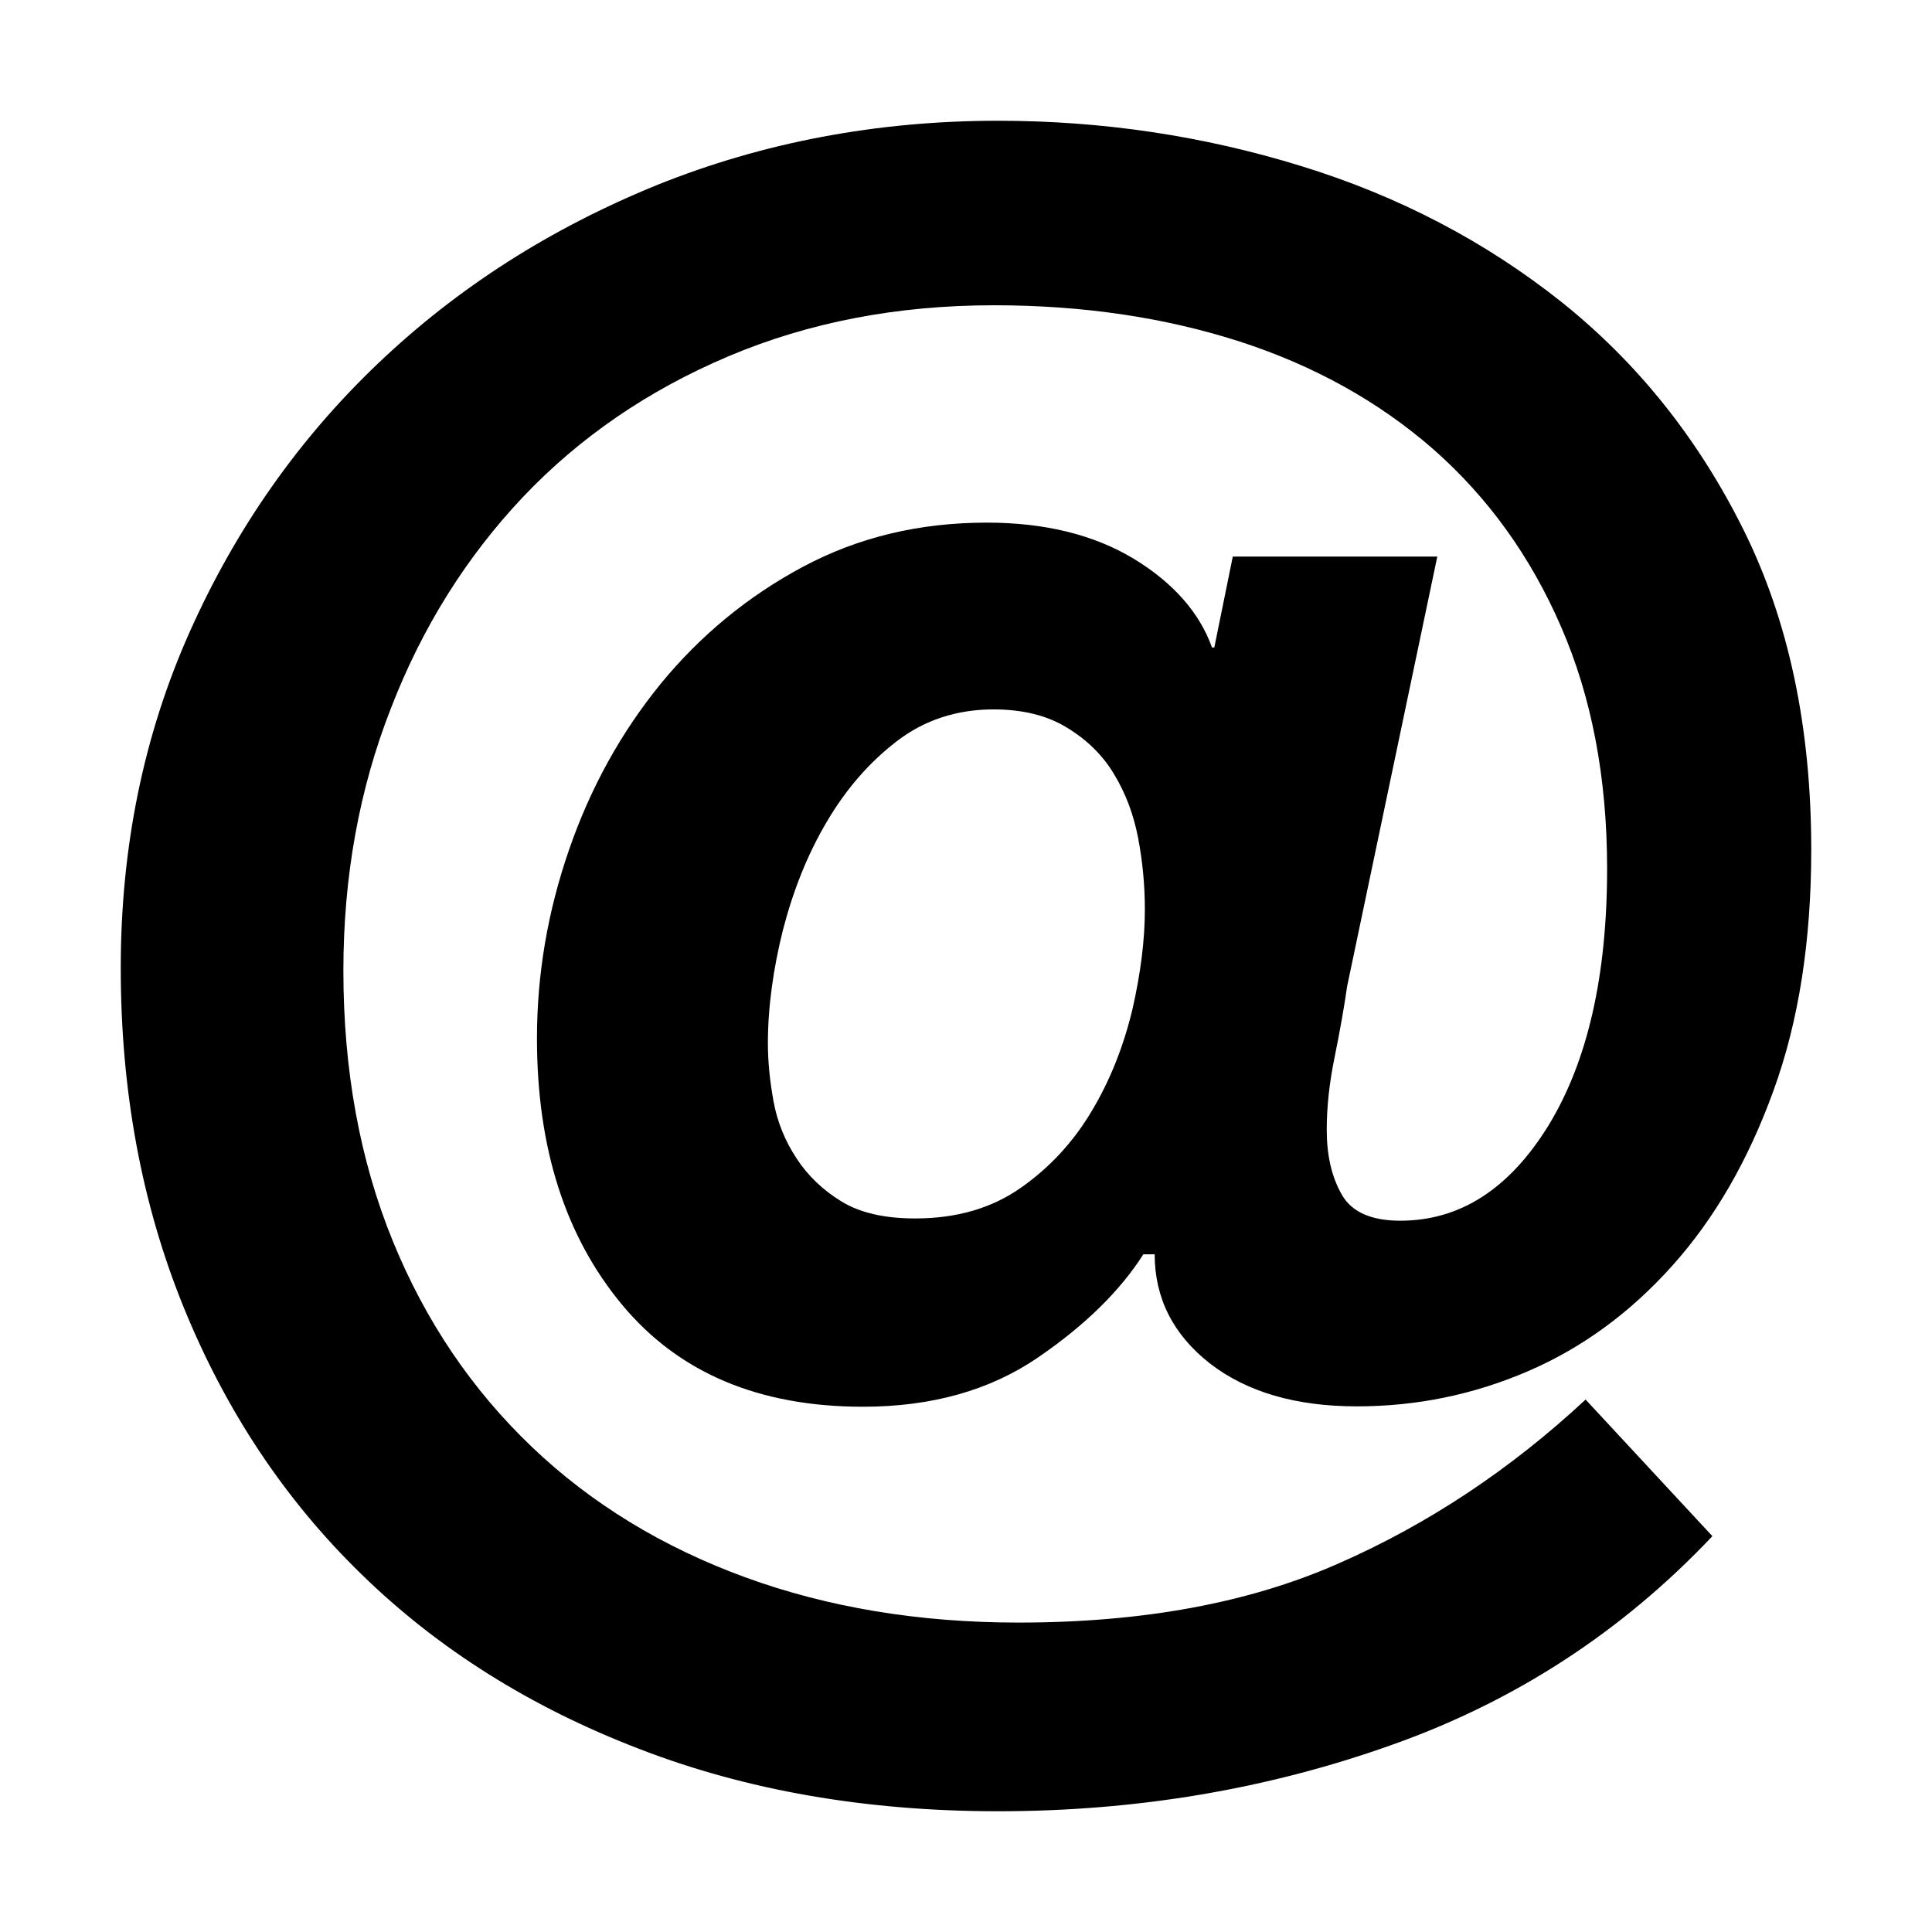
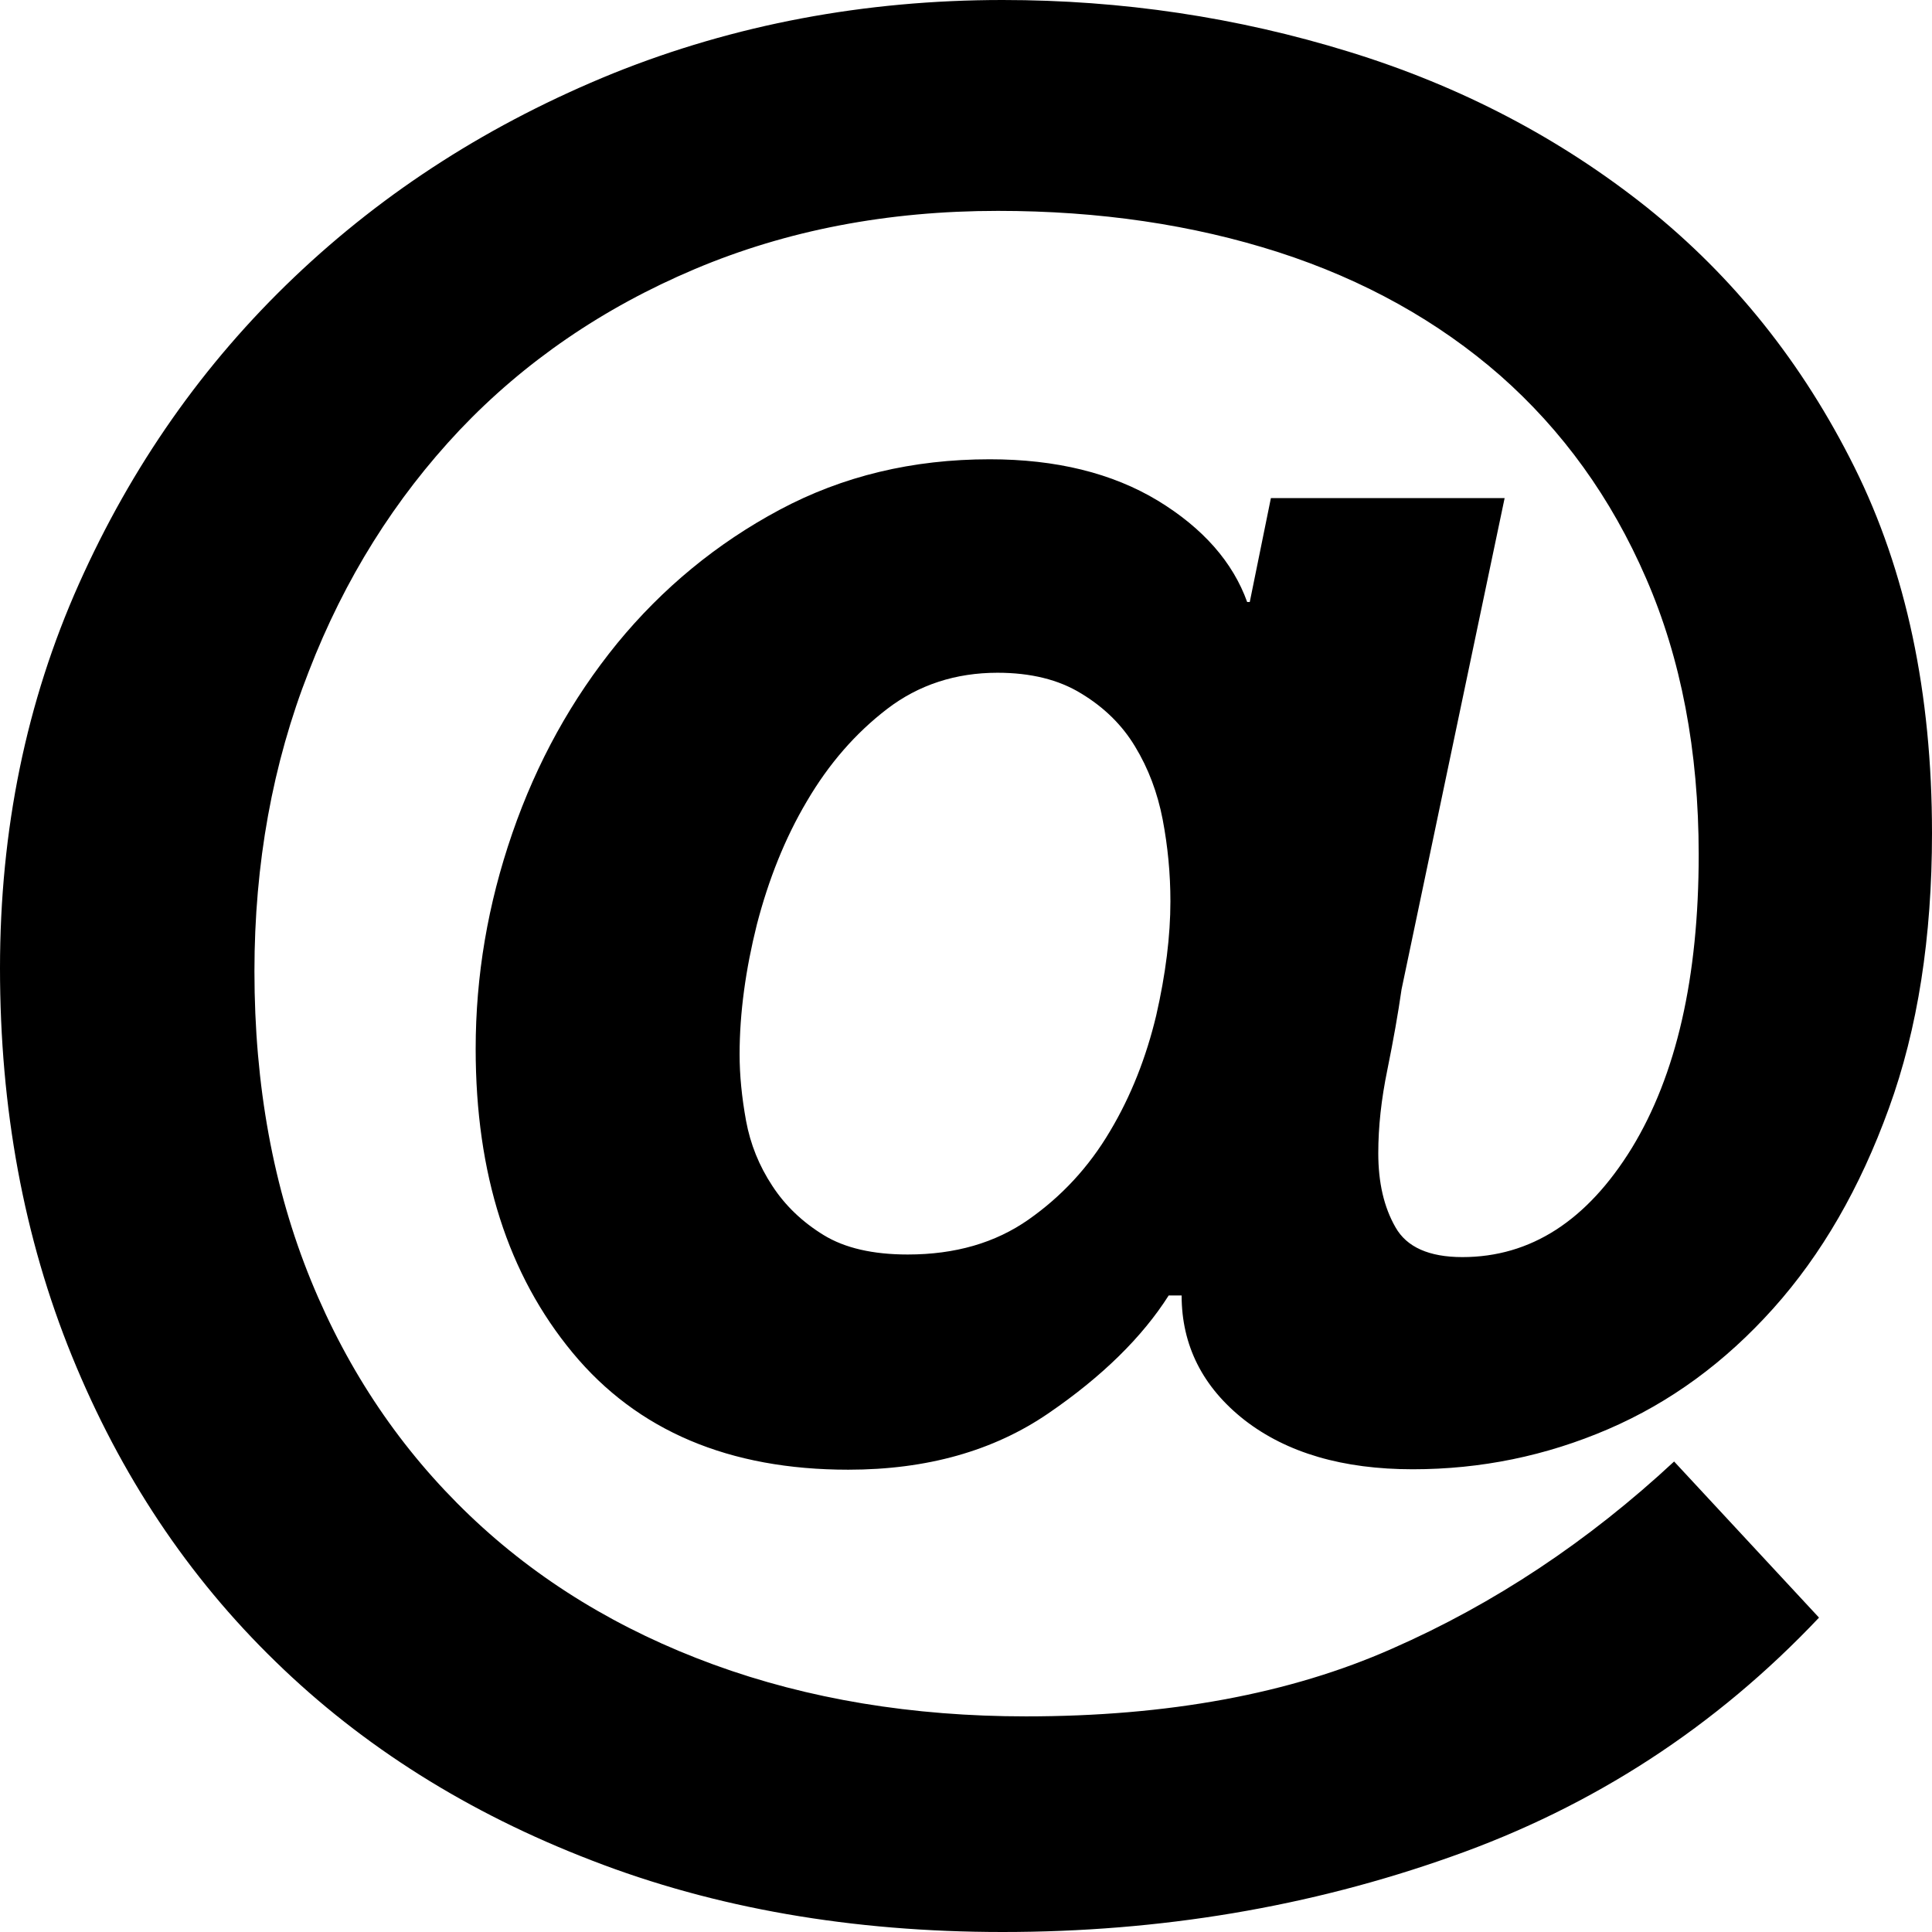
- <svg xmlns="http://www.w3.org/2000/svg" width="512" height="512" viewBox="0 0 512 512">
-   <path d="M453.8 407.1c-23.9 25.3-52.3 43.8-85.2 55.4C335.7 474.2 301 480 264.5 480c-34.9 0-66.7-5.5-95.3-16.6-28.6-11-53.1-26.4-73.3-46.1-20.3-19.7-36-43.3-47.2-70.8C37.5 319 32 289 32 256.5c0-32.1 6.1-61.8 18.3-89.1 12.2-27.3 28.8-51 49.9-71.1 21.1-20.1 45.7-35.8 74-47.3 28.1-11.3 58.3-17 90.3-17 27.6 0 54.4 4 80.3 12 26 8 49 20.1 69.1 36.1C434 96.2 450 116.2 462 140.3s18 52.4 18 84.9c0 24.1-3.3 45.4-10 63.8-6.7 18.5-15.6 33.9-26.8 46.4-11.2 12.5-23.9 21.8-38.3 28-14.4 6.2-29.5 9.3-45.3 9.3-16.2 0-29.2-3.8-39-11.4-9.7-7.6-14.6-17.3-14.6-28.9h-3c-6.1 9.6-15.4 18.8-28 27.4-12.6 8.6-28 13-46.3 13-27.6 0-48.9-9-63.9-27.1s-22.5-41.5-22.5-70.5c0-16.9 2.8-33.5 8.5-50s13.8-31.1 24.3-44c10.5-12.8 23.1-23.2 37.7-31 14.6-7.8 30.8-11.7 48.7-11.7 15.4 0 28.4 3.2 39 9.6 10.5 6.4 17.4 14.3 20.7 23.5h.6l4.9-24.1h54.2L357 261.4c-.8 5.6-1.9 11.8-3.3 18.7-1.4 6.8-2.1 13.2-2.1 19.3 0 6.8 1.3 12.5 4 17.2 2.6 4.6 7.8 6.9 15.5 6.9 15.8 0 28.9-8.4 39.3-25.3 10.3-16.9 15.5-39.5 15.5-68 0-24.1-4.1-45.5-12.2-64.1-8.1-18.7-19.4-34.3-33.8-47-14.4-12.6-31.6-22.2-51.4-28.6-19.9-6.4-41.6-9.6-65.1-9.6-25.6 0-49 4.5-70.3 13.5s-39.5 21.5-54.5 37.3c-15 15.9-26.7 34.5-35 56-8.4 21.4-12.6 44.6-12.6 69.5 0 26.5 4.4 50.4 13.1 71.7 8.7 21.3 21 39.4 36.8 54.5 15.8 15.1 34.7 26.6 56.6 34.6s46.1 12 72.4 12c32.9 0 61.2-5.2 84.9-15.7 23.7-10.4 45.5-24.9 65.4-43.4l33.6 36.2zM263.3 188c-9.7 0-18.3 2.8-25.6 8.4-7.3 5.6-13.5 12.7-18.6 21.4-5.1 8.6-8.9 18.2-11.6 28.6-2.6 10.4-4 20.5-4 30.1 0 4.8.5 9.9 1.5 15.4 1 5.4 3 10.4 6.1 15.1 3 4.6 7 8.4 11.9 11.4s11.4 4.5 19.5 4.5c11 0 20.3-2.7 28-8.1 7.7-5.4 14-12.2 18.9-20.5 4.9-8.2 8.4-17.2 10.7-26.8 2.2-9.6 3.3-18.5 3.3-26.5 0-6.4-.6-12.7-1.8-19-1.2-6.2-3.3-11.8-6.4-16.9-3-5-7.2-9.1-12.5-12.3-5.2-3.2-11.7-4.8-19.4-4.8z" />
+ <svg xmlns="http://www.w3.org/2000/svg" width="300" height="300" viewBox="0 0 300 300" fill="none">
+   <path d="M282.455 251.183C266.451 268.125 247.433 280.513 225.402 288.281C203.371 296.116 180.134 300 155.692 300C132.321 300 111.027 296.317 91.875 288.884C72.723 281.518 56.317 271.205 42.79 258.013C29.196 244.821 18.683 229.018 11.183 210.603C3.683 192.188 0 172.098 0 150.335C0 128.839 4.085 108.951 12.255 90.67C20.424 72.388 31.54 56.518 45.67 43.058C59.799 29.598 76.272 19.085 95.223 11.384C114.04 3.817 134.263 0 155.692 0C174.174 0 192.121 2.679 209.464 8.036C226.875 13.393 242.277 21.495 255.737 32.21C269.196 42.991 279.911 56.384 287.946 72.522C295.982 88.661 300 107.612 300 129.375C300 145.513 297.79 159.777 293.304 172.098C288.817 184.487 282.857 194.799 275.357 203.17C267.857 211.54 259.353 217.768 249.71 221.92C240.067 226.071 229.955 228.147 219.375 228.147C208.527 228.147 199.821 225.603 193.259 220.513C186.763 215.424 183.482 208.929 183.482 201.161H181.473C177.388 207.589 171.161 213.75 162.723 219.509C154.286 225.268 143.973 228.214 131.719 228.214C113.237 228.214 98.973 222.188 88.929 210.067C78.884 197.946 73.862 182.277 73.862 162.857C73.862 151.54 75.737 140.424 79.554 129.375C83.371 118.326 88.795 108.549 95.826 99.911C102.857 91.339 111.295 84.375 121.071 79.152C130.848 73.929 141.696 71.317 153.683 71.317C163.996 71.317 172.701 73.46 179.799 77.746C186.83 82.031 191.451 87.321 193.661 93.482H194.062L197.344 77.344H233.638L217.634 153.616C217.098 157.366 216.362 161.518 215.424 166.138C214.487 170.692 214.018 174.978 214.018 179.062C214.018 183.616 214.888 187.433 216.696 190.58C218.438 193.661 221.92 195.201 227.076 195.201C237.656 195.201 246.429 189.576 253.393 178.259C260.29 166.942 263.772 151.808 263.772 132.723C263.772 116.585 261.027 102.254 255.603 89.799C250.179 77.277 242.612 66.83 232.969 58.326C223.326 49.888 211.808 43.46 198.549 39.174C185.223 34.888 170.692 32.745 154.955 32.745C137.812 32.745 122.143 35.759 107.879 41.786C93.616 47.812 81.429 56.183 71.384 66.763C61.339 77.411 53.505 89.866 47.946 104.263C42.321 118.594 39.509 134.129 39.509 150.804C39.509 168.549 42.455 184.554 48.281 198.817C54.107 213.08 62.344 225.201 72.924 235.312C83.504 245.424 96.161 253.125 110.826 258.482C125.491 263.839 141.696 266.518 159.308 266.518C181.339 266.518 200.29 263.036 216.161 256.004C232.031 249.04 246.629 239.33 259.955 226.942L282.455 251.183V251.183ZM154.888 104.464C148.393 104.464 142.634 106.339 137.746 110.089C132.857 113.839 128.705 118.594 125.29 124.42C121.875 130.179 119.33 136.607 117.522 143.571C115.781 150.536 114.844 157.299 114.844 163.728C114.844 166.942 115.179 170.357 115.848 174.04C116.518 177.656 117.857 181.004 119.933 184.152C121.942 187.232 124.621 189.777 127.902 191.786C131.183 193.795 135.536 194.799 140.96 194.799C148.326 194.799 154.554 192.991 159.71 189.375C164.866 185.759 169.085 181.205 172.366 175.647C175.647 170.156 177.991 164.129 179.531 157.701C181.004 151.272 181.741 145.313 181.741 139.955C181.741 135.67 181.339 131.451 180.536 127.232C179.732 123.08 178.326 119.33 176.25 115.915C174.241 112.567 171.429 109.821 167.879 107.679C164.397 105.536 160.045 104.464 154.888 104.464V104.464Z" fill="black" />
</svg>
